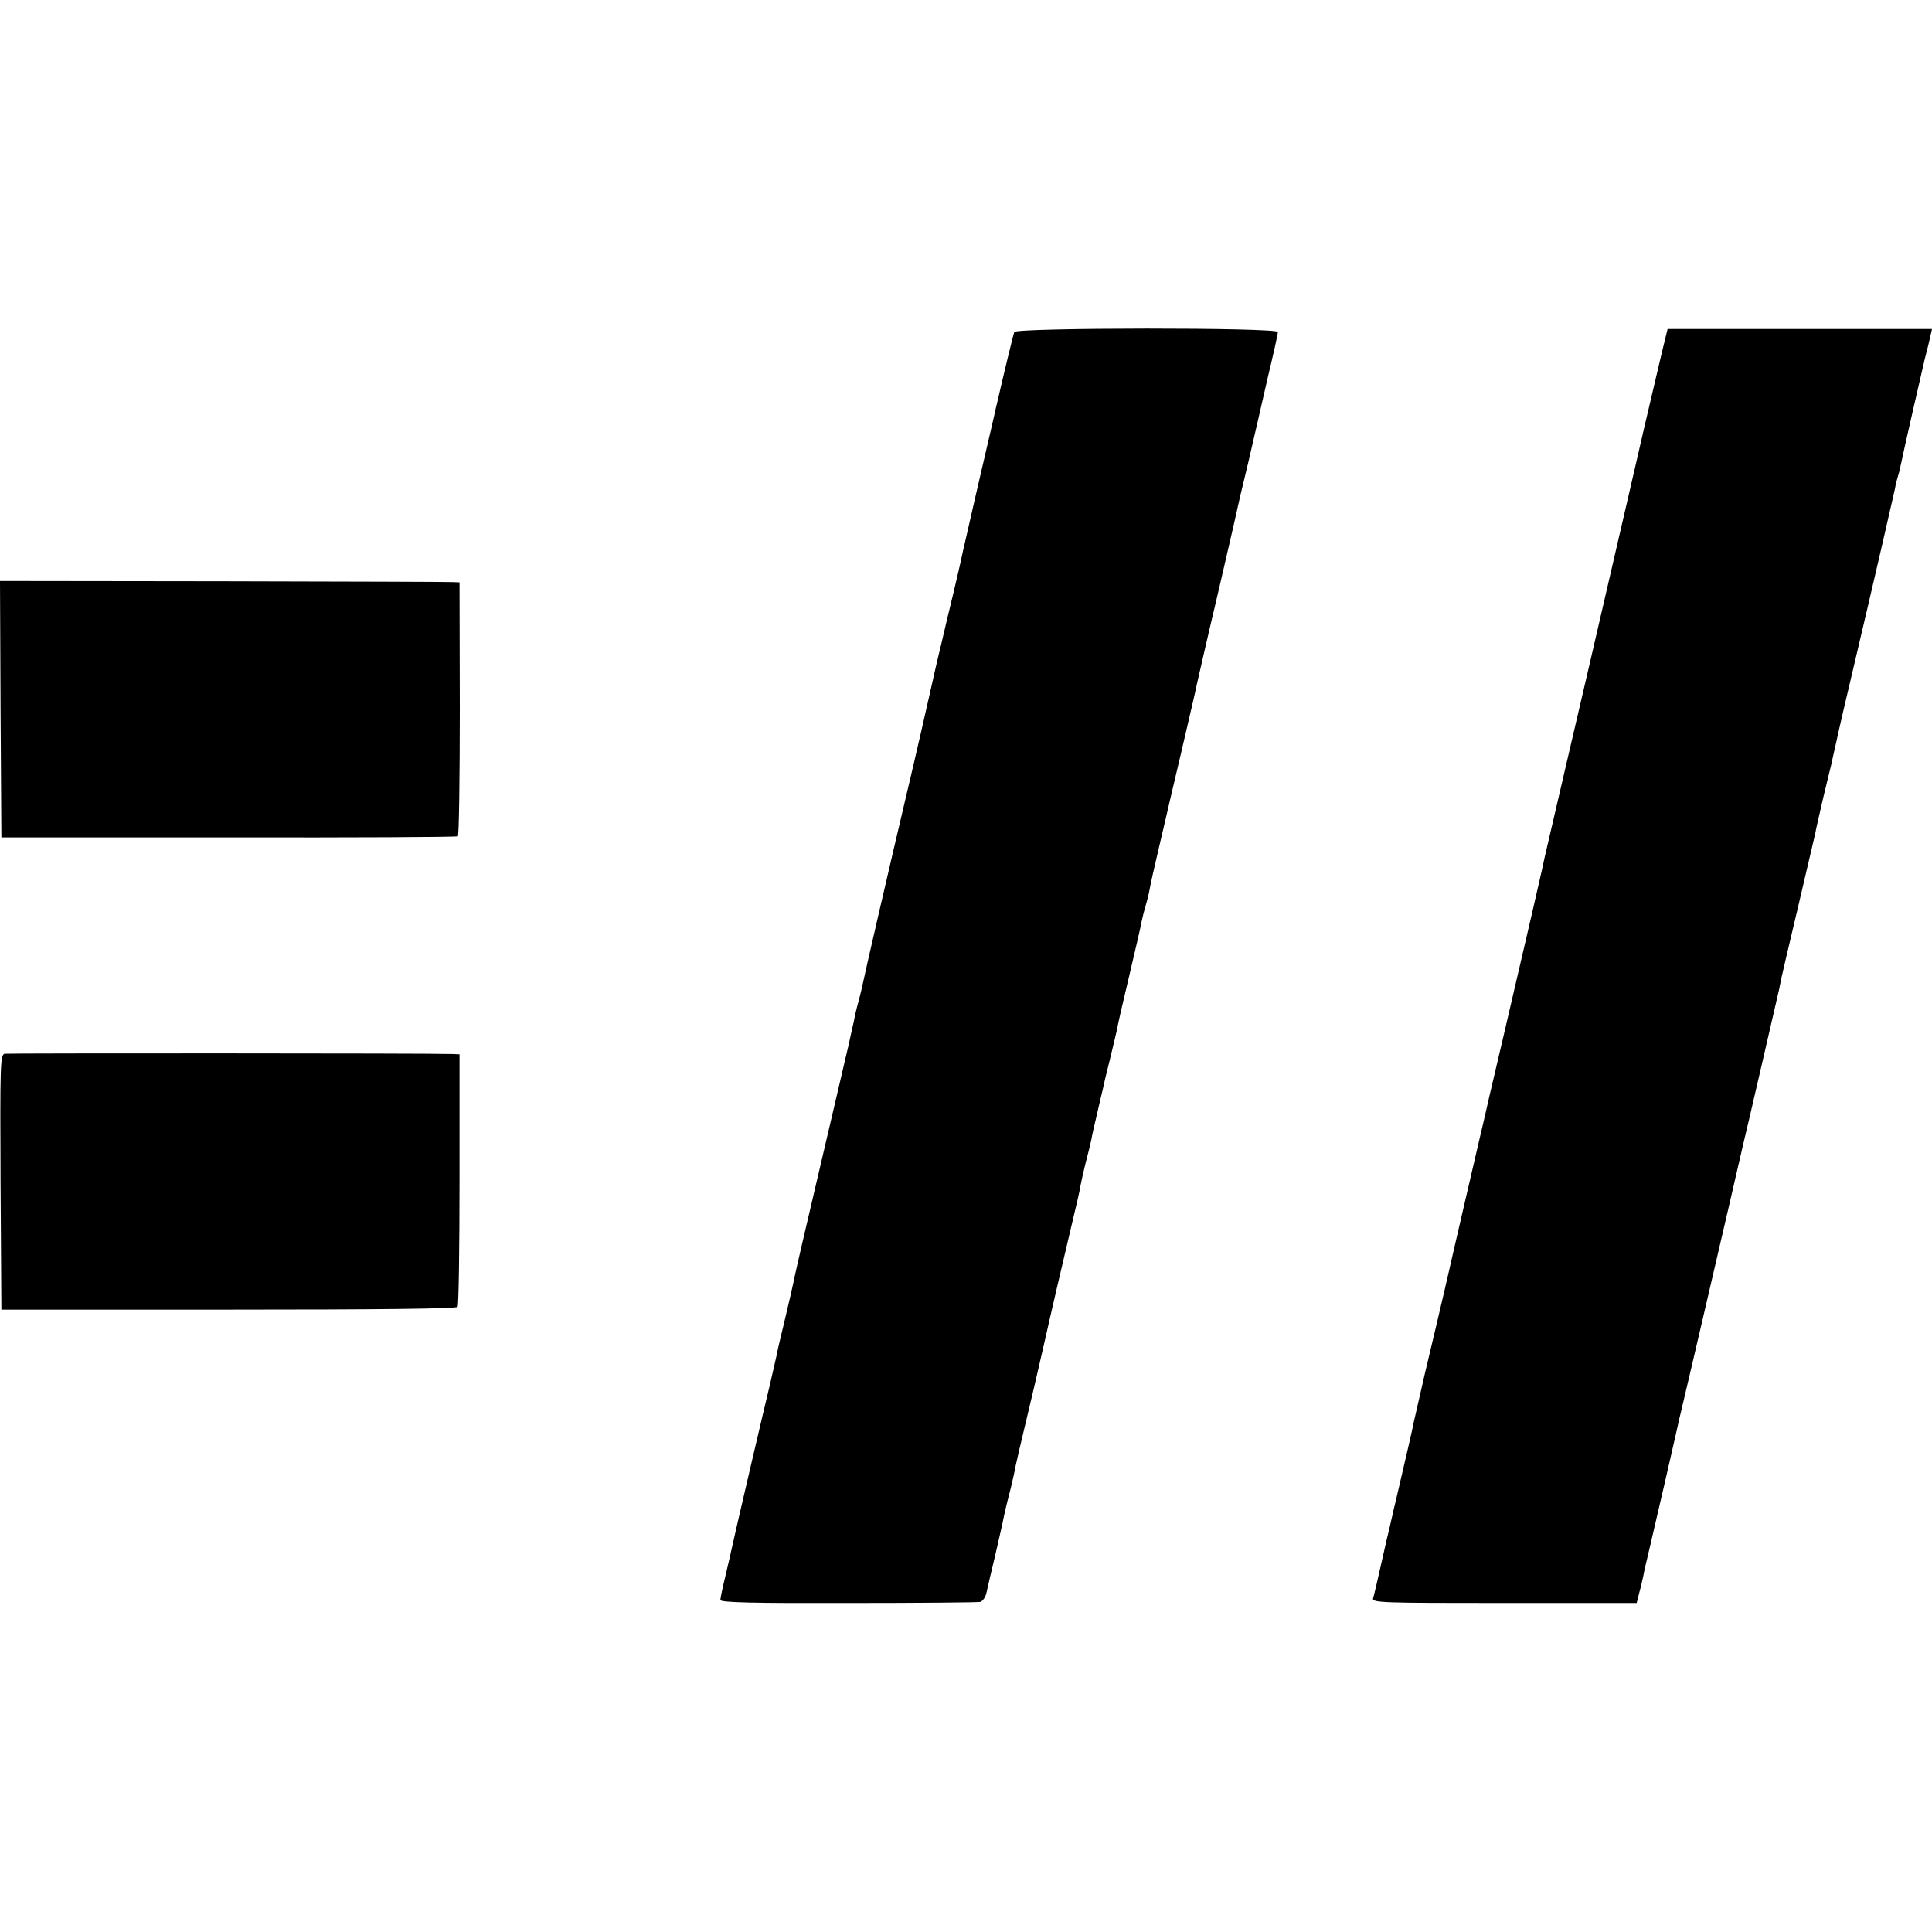
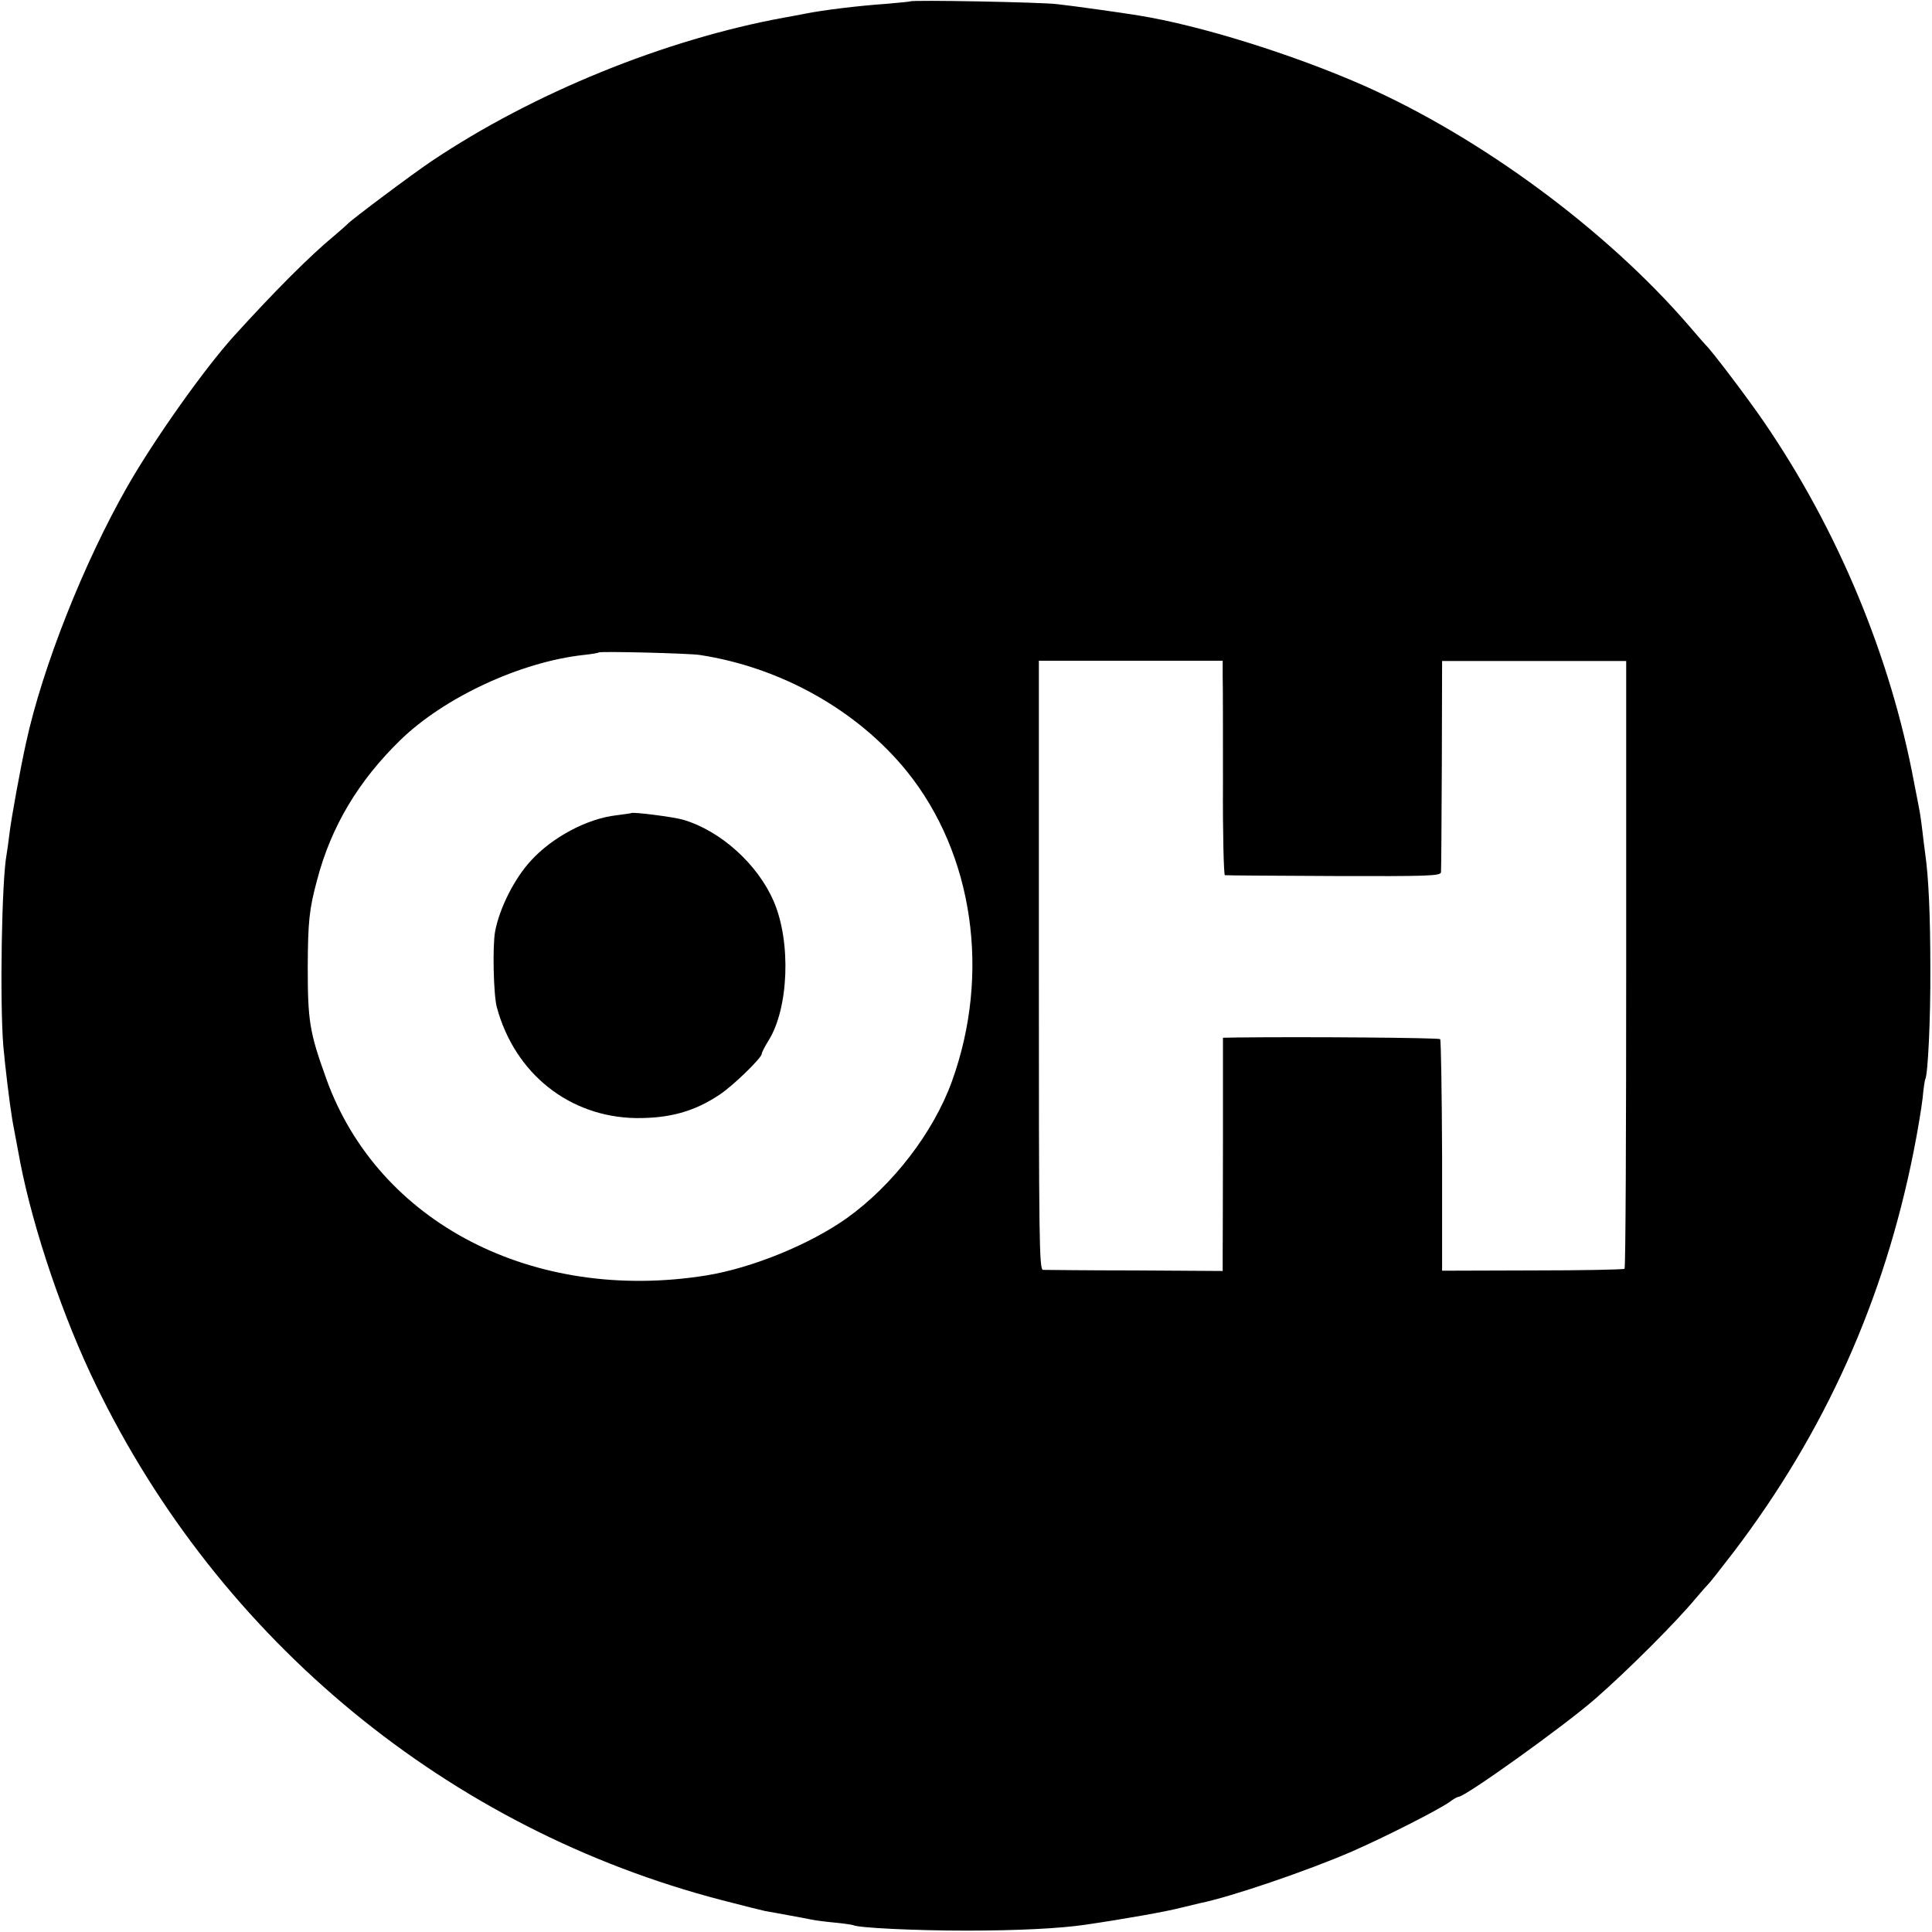
<svg xmlns="http://www.w3.org/2000/svg" version="1.0" width="700pt" height="700pt" viewBox="0 0 700 700" preserveAspectRatio="xMidYMid meet">
-   <g transform="translate(0, 700) scale(0.1, -0.1)" fill="#000000" stroke="none">
-     <path d="M3675 5797 c-4 -10 -40 -159 -60 -247 -2 -8 -9 -37 -15 -65 -6 -27     -13 -57 -15 -65 -20 -85 -88 -380 -91 -395 -3 -11 -7 -31 -10 -45 -3 -14 -16     -72 -30 -130 -14 -58 -34 -141 -44 -185 -11 -44 -31 -132 -45 -195 -14 -63     -39 -171 -55 -240 -97 -411 -179 -768 -183 -790 -3 -14 -10 -45 -17 -70 -7     -25 -14 -56 -16 -69 -3 -12 -12 -53 -20 -90 -9 -36 -17 -73 -19 -81 -2 -8 -42     -181 -90 -385 -48 -203 -89 -381 -91 -395 -3 -14 -16 -72 -30 -130 -14 -58     -28 -116 -30 -130 -3 -14 -14 -61 -24 -105 -26 -107 -130 -554 -136 -583 -3     -13 -13 -60 -24 -105 -11 -45 -20 -87 -20 -94 0 -9 114 -12 463 -11 254 0 470     2 479 4 9 3 20 19 23 37 4 18 18 79 32 137 13 58 27 116 29 130 3 14 11 50 19     80 8 30 16 66 19 80 5 29 22 101 73 315 19 83 36 157 38 165 12 55 68 297 95     410 18 74 34 144 35 155 2 11 10 47 18 80 9 33 18 71 21 85 2 14 12 57 21 95     9 39 18 79 21 90 2 11 13 58 25 105 11 47 23 94 25 105 7 36 12 58 49 215 20     85 39 166 41 180 3 14 9 39 14 55 5 17 12 44 15 61 3 18 17 81 31 140 14 60     27 116 29 124 2 8 26 114 55 235 28 121 54 231 56 244 3 13 38 168 80 345 41     176 76 330 78 341 3 11 16 67 30 125 13 58 27 116 30 130 3 14 21 93 40 175     20 83 36 155 36 162 0 17 -949 16 -955 0z" />
-     <path d="M6021 5722 c-60 -255 -85 -362 -96 -412 -3 -13 -86 -372 -170 -735     -13 -55 -51 -219 -85 -365 -34 -146 -63 -272 -65 -280 -2 -8 -11 -46 -19 -85     -17 -76 -38 -167 -140 -605 -37 -157 -69 -294 -71 -305 -3 -11 -18 -78 -35     -150 -26 -110 -94 -407 -105 -455 -12 -52 -41 -175 -72 -305 -19 -82 -37 -161     -40 -175 -4 -22 -27 -122 -64 -280 -7 -30 -14 -57 -14 -60 -1 -3 -4 -18 -8     -35 -4 -16 -9 -39 -12 -50 -34 -151 -46 -203 -50 -216 -5 -16 32 -17 475 -17     l480 0 9 36 c6 21 12 48 15 62 2 14 14 63 25 110 22 93 90 389 96 417 2 10 13     59 25 108 12 50 46 196 76 325 61 262 134 577 139 600 11 43 127 548 131 565     2 11 6 29 8 40 2 11 30 128 61 260 31 132 59 251 62 265 2 14 16 72 29 130 14     58 27 112 29 120 2 8 10 47 19 85 8 39 38 167 66 285 71 301 135 580 146 630     2 14 7 33 10 42 3 9 7 25 9 35 13 63 78 347 89 393 8 30 17 67 20 81 l6 27     -479 0 -479 0 -21 -86z" />
-     <path d="M2 4431 l3 -465 823 0 c453 -1 827 1 831 4 4 3 7 211 7 463 l-1 457     -25 1 c-14 1 -388 2 -833 3 l-807 1 2 -464z" />
-     <path d="M17 3182 c-16 -3 -17 -39 -15 -465 l3 -462 823 0 c542 0 826 3 830     10 4 5 7 214 7 463 l0 452 -25 1 c-82 3 -1609 3 -1623 1z" />
+   <g transform="translate(0,700) scale(0.1,-0.1)" fill="#000000" stroke="none">
+     <path d="M3298 6995 c-2 -1 -41 -5 -88 -9 -100 -7 -225 -22 -295 -36 -27 -5 -61 -12 -75 -14 -431 -79 -908 -273 -1275 -519 -69 -46 -297 -217 -305 -228 -3 -3 -25 -23 -50 -44 -85 -70 -216 -201 -361 -361 -107 -118 -286 -370 -386 -544 -158 -276 -309 -656 -369 -933 -20 -90 -53 -272 -59 -322 -4 -33 -9 -69 -11 -80 -18 -95 -25 -533 -12 -695 7 -78 23 -210 33 -270 6 -32 24 -129 29 -155 48 -244 156 -562 273 -802 449 -928 1279 -1611 2270 -1868 72 -19 142 -36 155 -39 13 -2 50 -9 83 -15 33 -6 71 -13 85 -16 14 -3 52 -8 85 -11 33 -3 63 -8 66 -9 15 -10 227 -20 409 -20 188 0 341 8 430 21 144 21 295 48 345 61 33 8 67 16 75 18 109 22 388 117 549 187 121 53 308 148 353 179 14 11 29 19 33 19 24 0 383 257 495 355 119 104 294 279 365 365 21 25 41 47 44 50 4 3 45 55 91 115 332 436 547 915 654 1456 14 70 28 155 32 190 3 35 8 67 10 70 9 17 19 214 18 399 0 188 -6 331 -19 420 -3 19 -7 56 -10 81 -3 25 -7 54 -9 65 -2 10 -11 60 -21 109 -85 456 -276 915 -543 1305 -57 84 -195 266 -212 280 -3 3 -30 34 -60 69 -299 347 -754 683 -1181 872 -255 112 -590 217 -814 253 -54 9 -239 35 -295 41 -55 7 -526 16 -532 10z m-763 -2368 c295 -45 572 -201 751 -422 241 -299 304 -733 163 -1123 -67 -185 -214 -376 -380 -495 -135 -96 -344 -181 -509 -208 -628 -101 -1191 191 -1378 713 -61 169 -67 209 -67 408 1 160 5 205 34 312 51 194 150 359 301 506 159 155 436 284 665 309 28 3 52 7 54 9 6 5 326 -3 366 -9z m1895 -76 c1 -31 1 -206 1 -388 -1 -183 3 -334 7 -334 4 -1 181 -2 395 -3 340 -1 387 0 388 14 1 8 2 184 3 390 l1 375 334 0 333 0 0 -1098 c0 -604 -2 -1101 -6 -1104 -3 -3 -153 -6 -333 -6 l-328 -1 0 417 c-1 229 -4 419 -7 422 -5 5 -481 9 -735 6 l-52 -1 0 -367 c0 -203 -1 -393 -1 -423 l0 -55 -318 2 c-174 0 -324 2 -333 2 -14 1 -15 111 -15 1104 l0 1103 333 0 333 0 0 -55z" />
+     <path d="M2287 4054 c-1 -1 -25 -4 -54 -8 -106 -12 -233 -80 -310 -165 -59 -64 -113 -171 -129 -255 -10 -53 -6 -230 6 -275 65 -241 263 -398 504 -402 121 -1 210 23 302 84 49 32 154 134 154 149 0 5 11 26 24 47 74 117 83 359 19 506 -58 134 -192 255 -328 295 -34 10 -182 29 -188 24z" />
  </g>
</svg>
